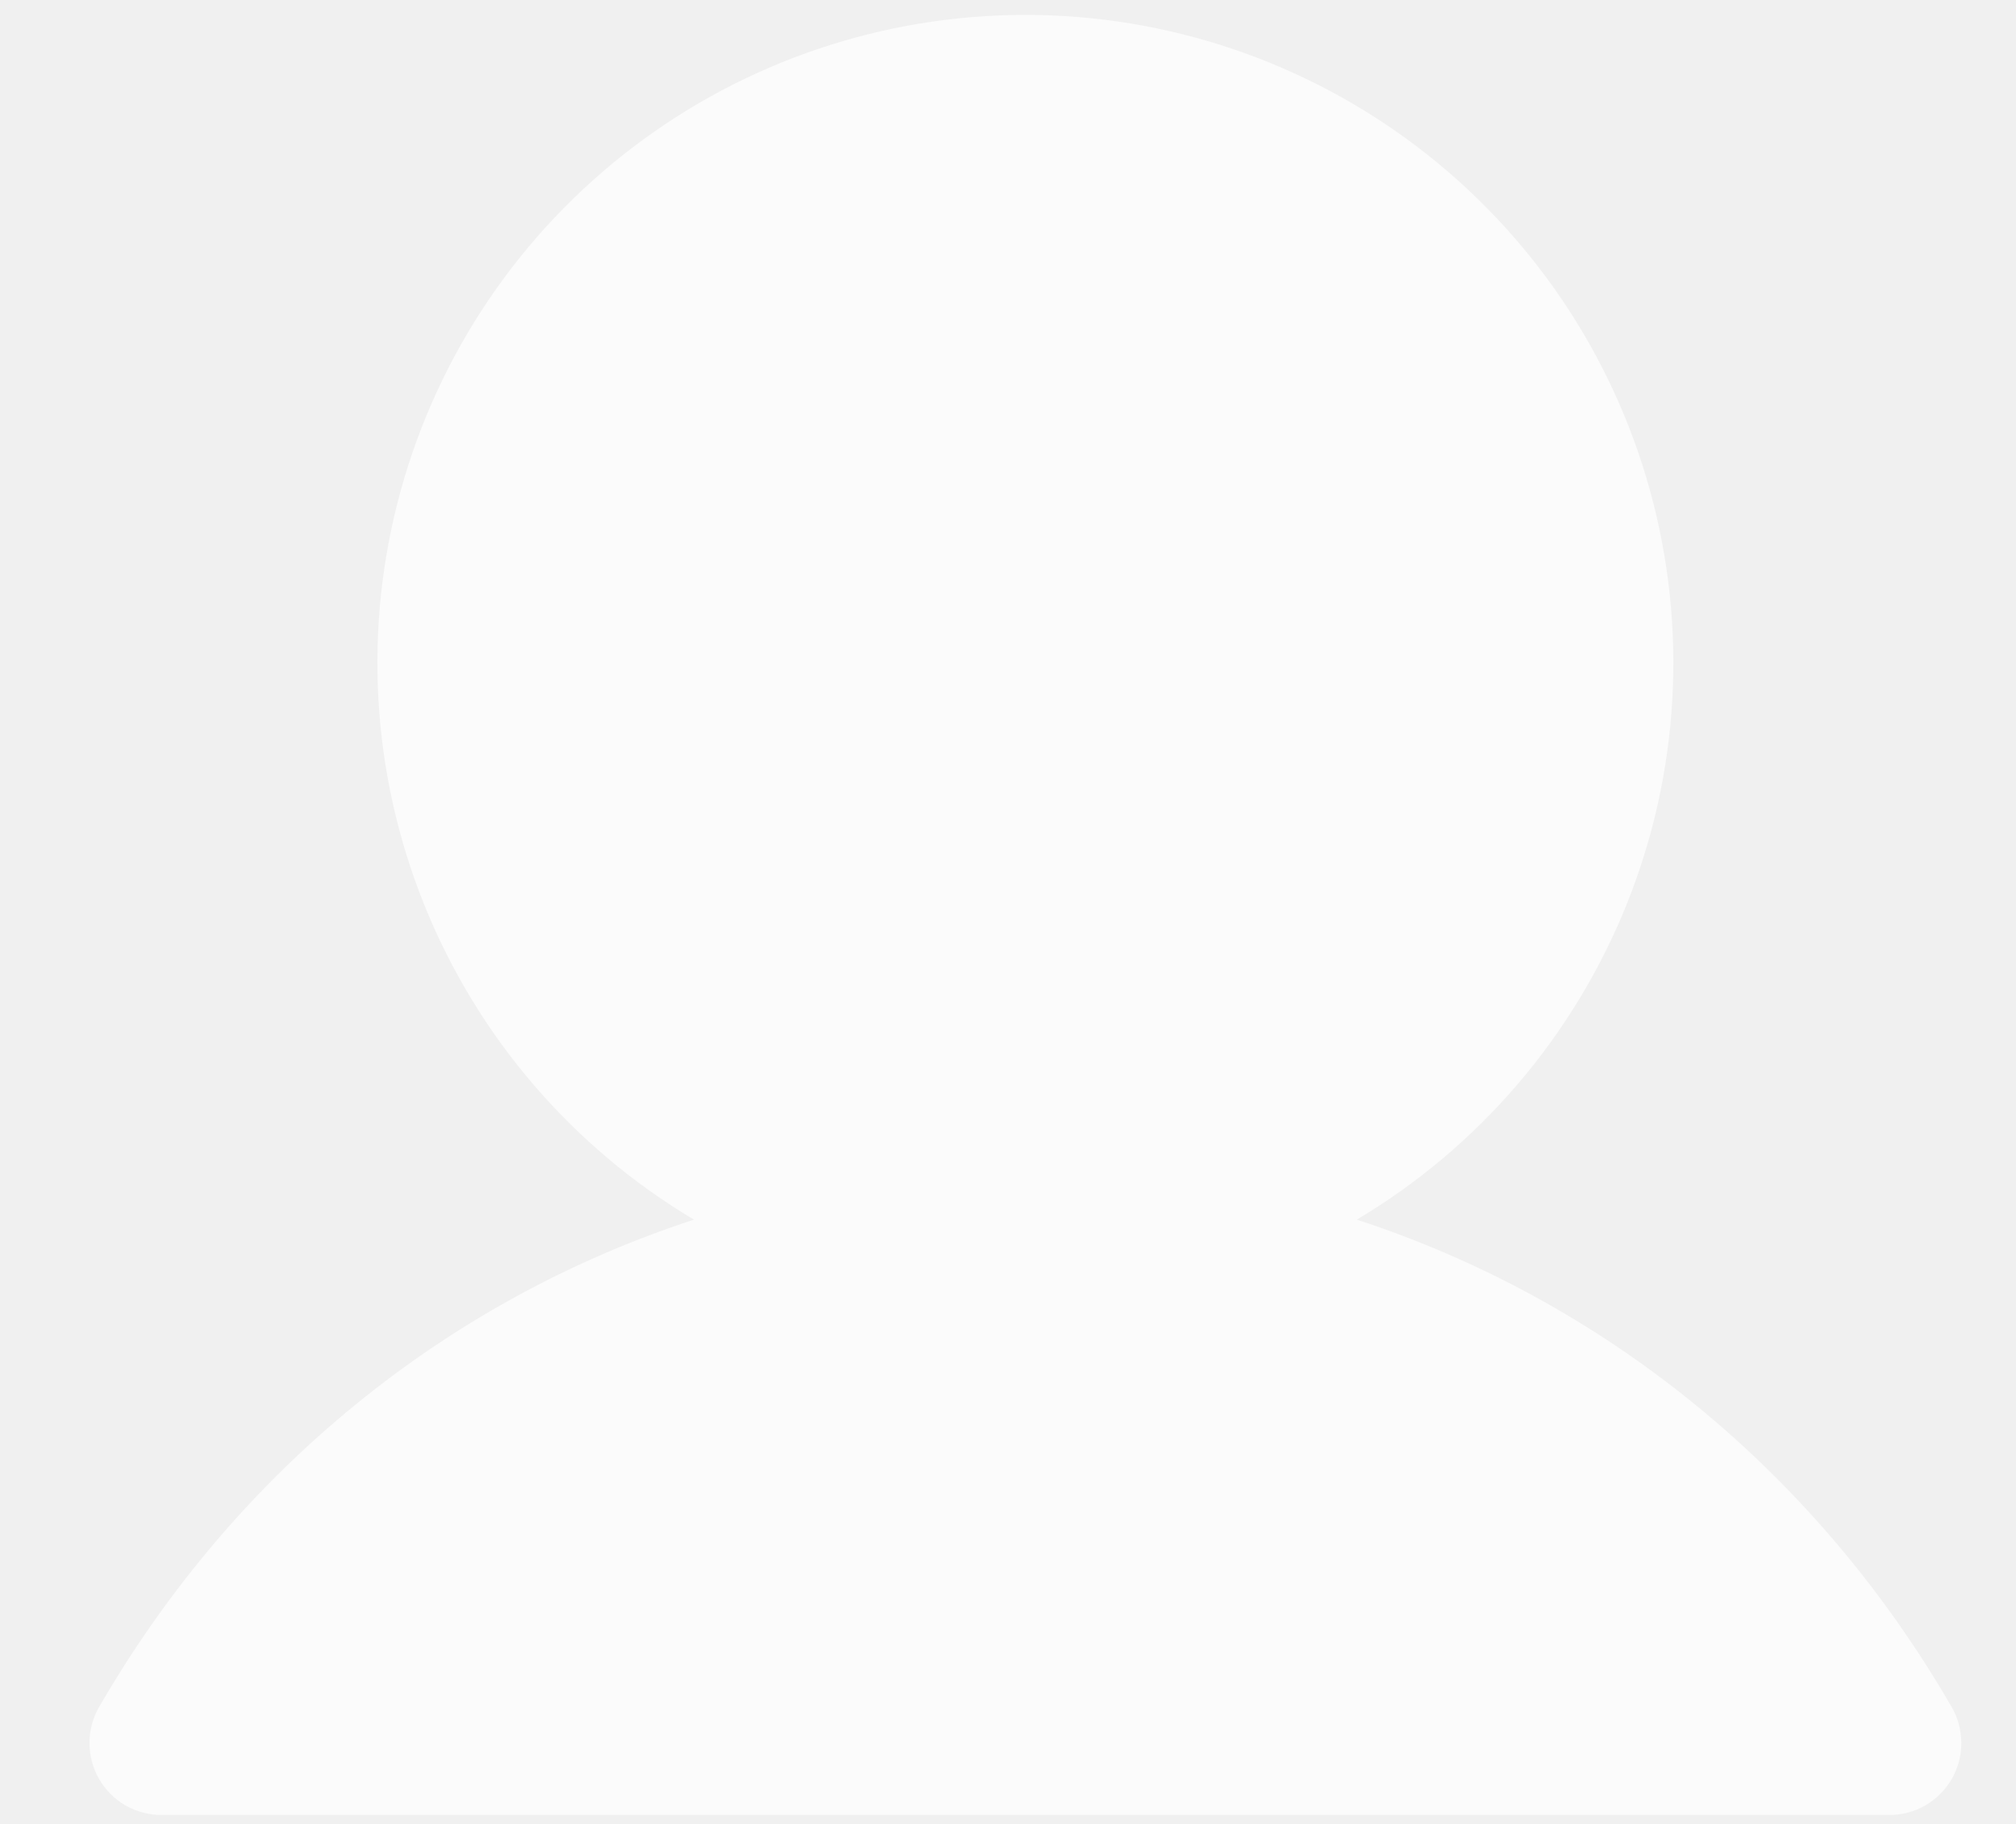
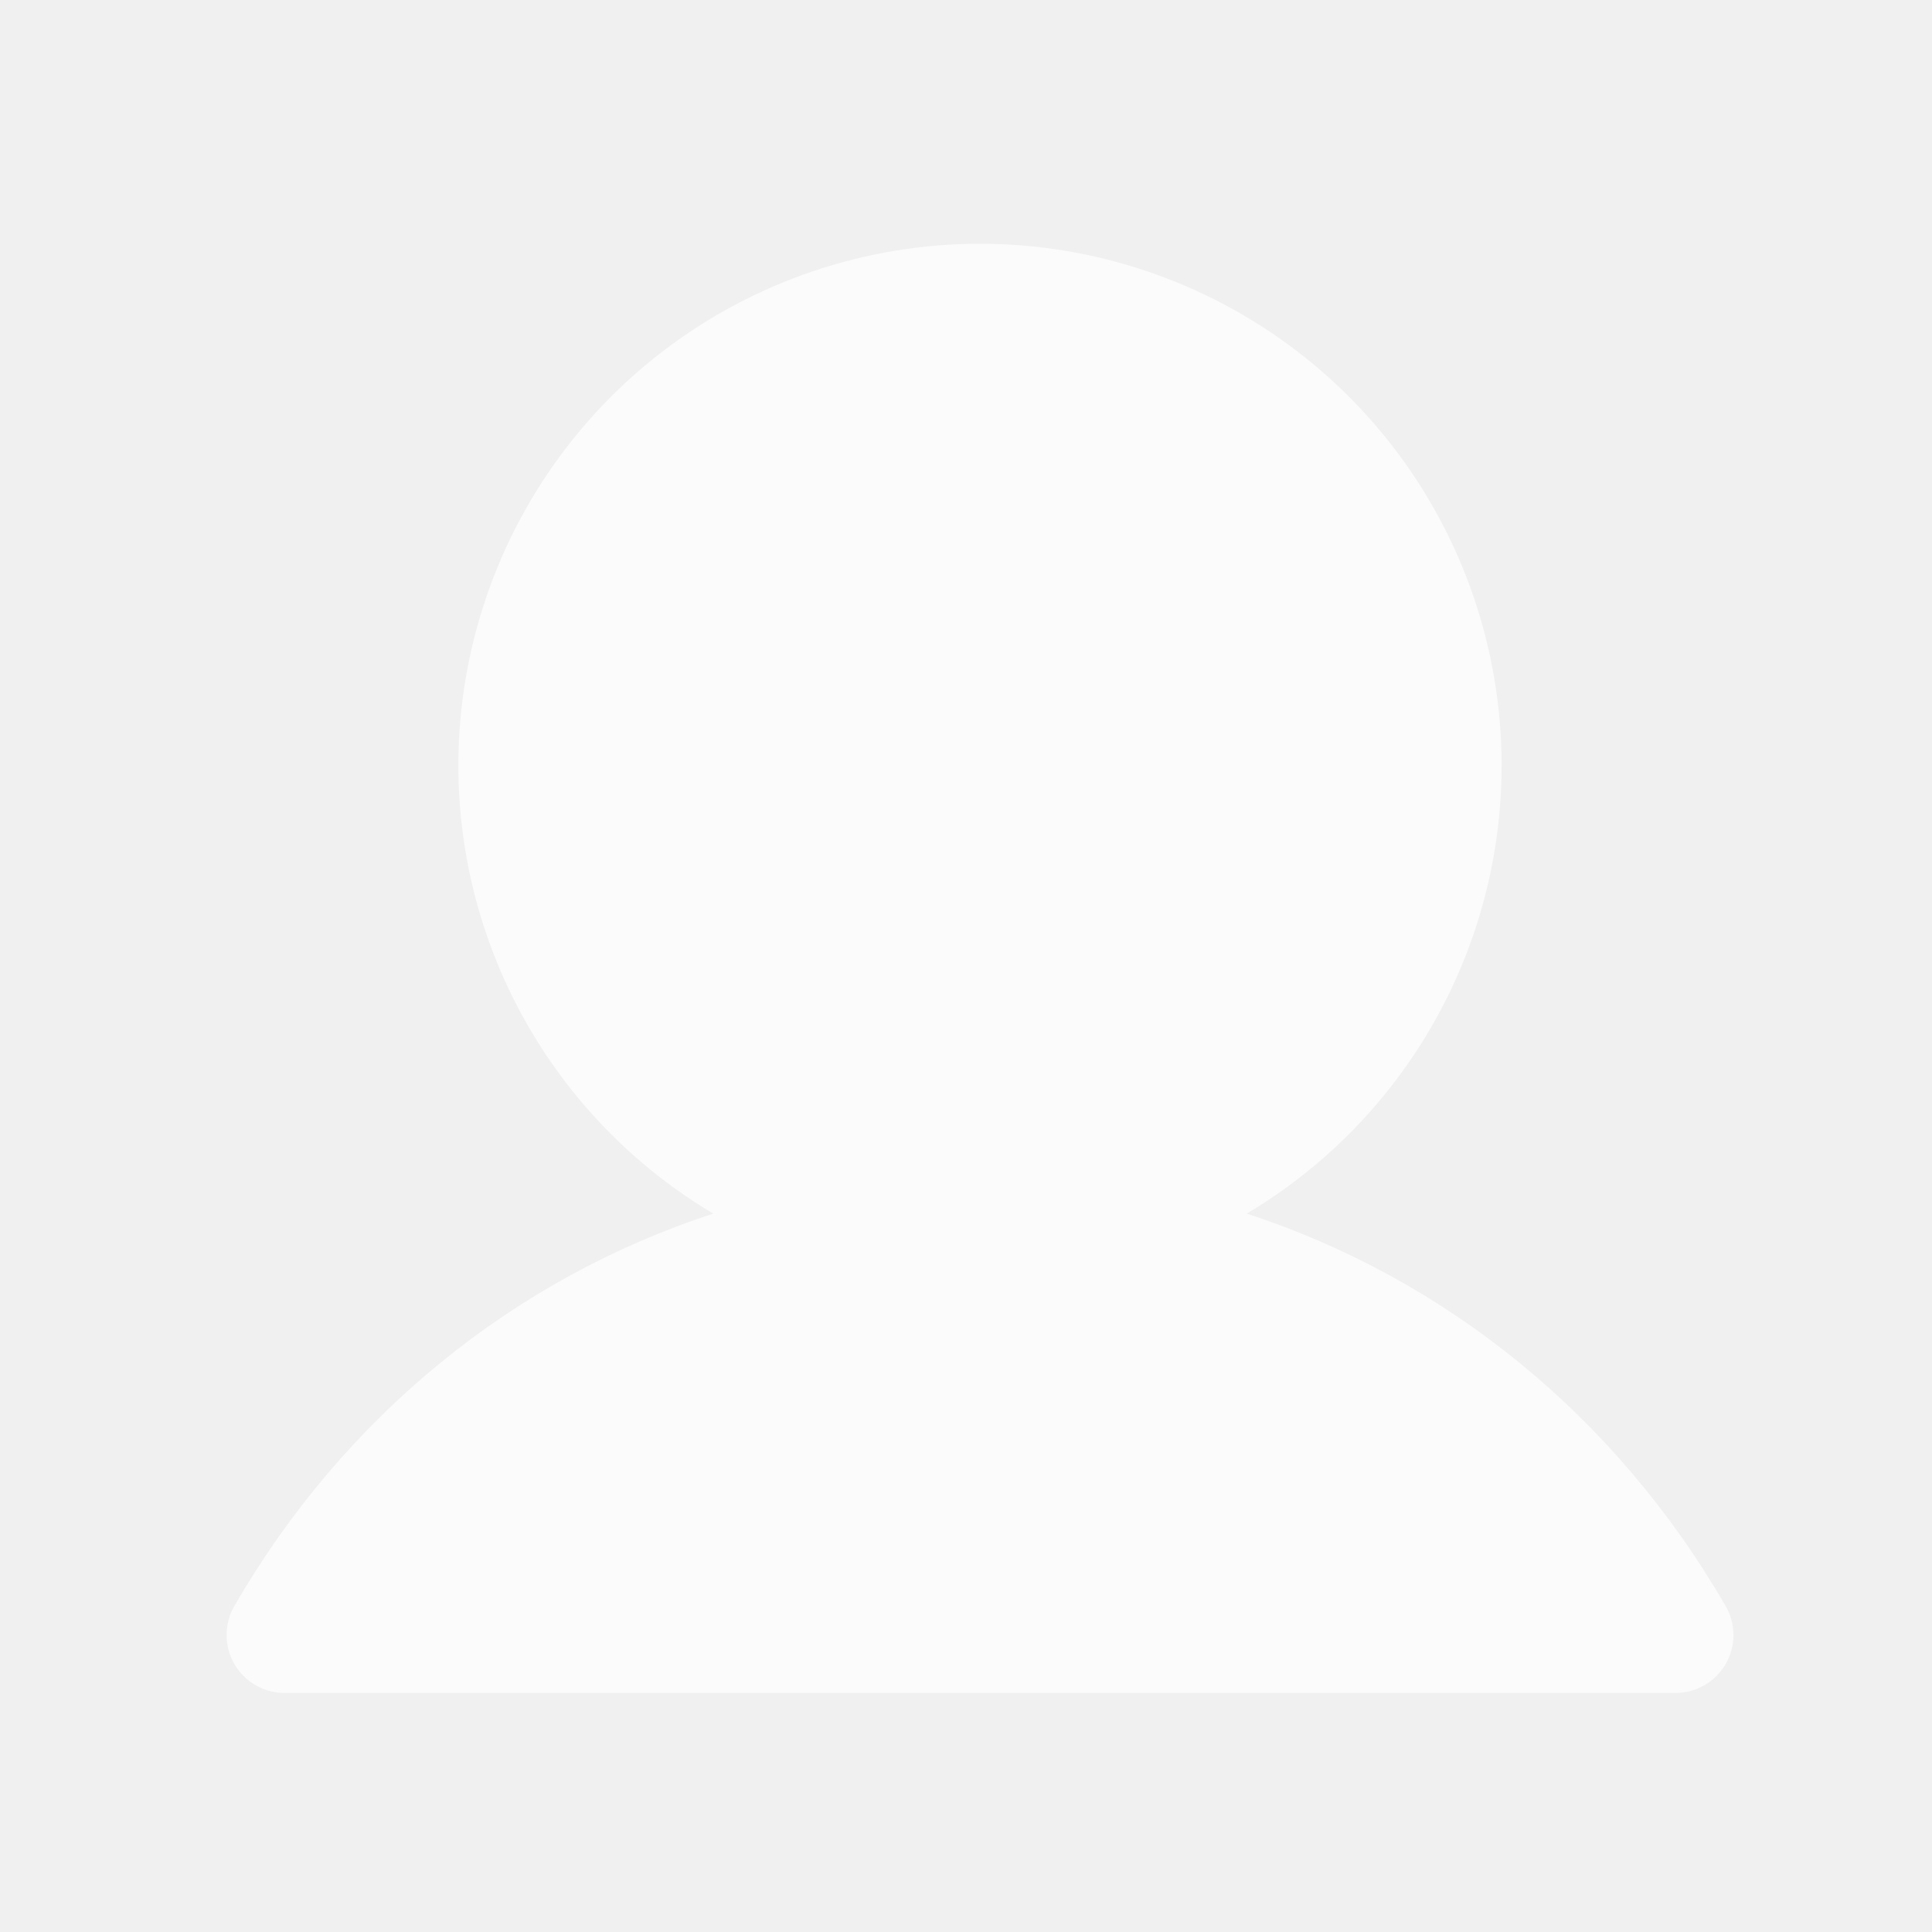
- <svg xmlns="http://www.w3.org/2000/svg" width="21" height="19" viewBox="0 0 21 19" fill="none">
-   <path d="M20.331 18.532C20.265 18.646 20.17 18.741 20.056 18.807C19.942 18.873 19.813 18.907 19.681 18.907H1.681C1.549 18.907 1.42 18.872 1.306 18.807C1.192 18.741 1.098 18.646 1.032 18.532C0.966 18.418 0.932 18.289 0.932 18.157C0.932 18.026 0.966 17.896 1.032 17.782C2.46 15.314 4.66 13.544 7.228 12.705C5.958 11.949 4.971 10.796 4.419 9.425C3.867 8.054 3.781 6.539 4.173 5.114C4.565 3.689 5.414 2.432 6.59 1.536C7.765 0.64 9.203 0.155 10.681 0.155C12.159 0.155 13.596 0.64 14.772 1.536C15.948 2.432 16.797 3.689 17.189 5.114C17.581 6.539 17.495 8.054 16.943 9.425C16.391 10.796 15.404 11.949 14.134 12.705C16.701 13.544 18.902 15.314 20.33 17.782C20.396 17.896 20.43 18.026 20.431 18.157C20.431 18.289 20.396 18.418 20.331 18.532Z" fill="white" fill-opacity="0.7" />
+ <svg xmlns="http://www.w3.org/2000/svg" width="25" height="25" viewBox="0 0 25 25" fill="none">
+   <path d="M22.331 21.532C22.265 21.646 22.17 21.741 22.056 21.806C21.942 21.872 21.813 21.907 21.681 21.907H3.681C3.549 21.907 3.42 21.872 3.306 21.806C3.192 21.74 3.098 21.645 3.032 21.532C2.966 21.418 2.932 21.288 2.932 21.157C2.932 21.025 2.966 20.896 3.032 20.782C4.46 18.313 6.66 16.543 9.228 15.704C7.958 14.948 6.971 13.796 6.419 12.425C5.867 11.053 5.781 9.539 6.173 8.114C6.565 6.689 7.414 5.431 8.59 4.535C9.765 3.64 11.203 3.154 12.681 3.154C14.159 3.154 15.596 3.64 16.772 4.535C17.948 5.431 18.797 6.689 19.189 8.114C19.581 9.539 19.495 11.053 18.943 12.425C18.391 13.796 17.404 14.948 16.134 15.704C18.701 16.543 20.902 18.313 22.33 20.782C22.396 20.896 22.43 21.025 22.431 21.157C22.431 21.288 22.396 21.418 22.331 21.532Z" fill="white" fill-opacity="0.7" />
</svg>
